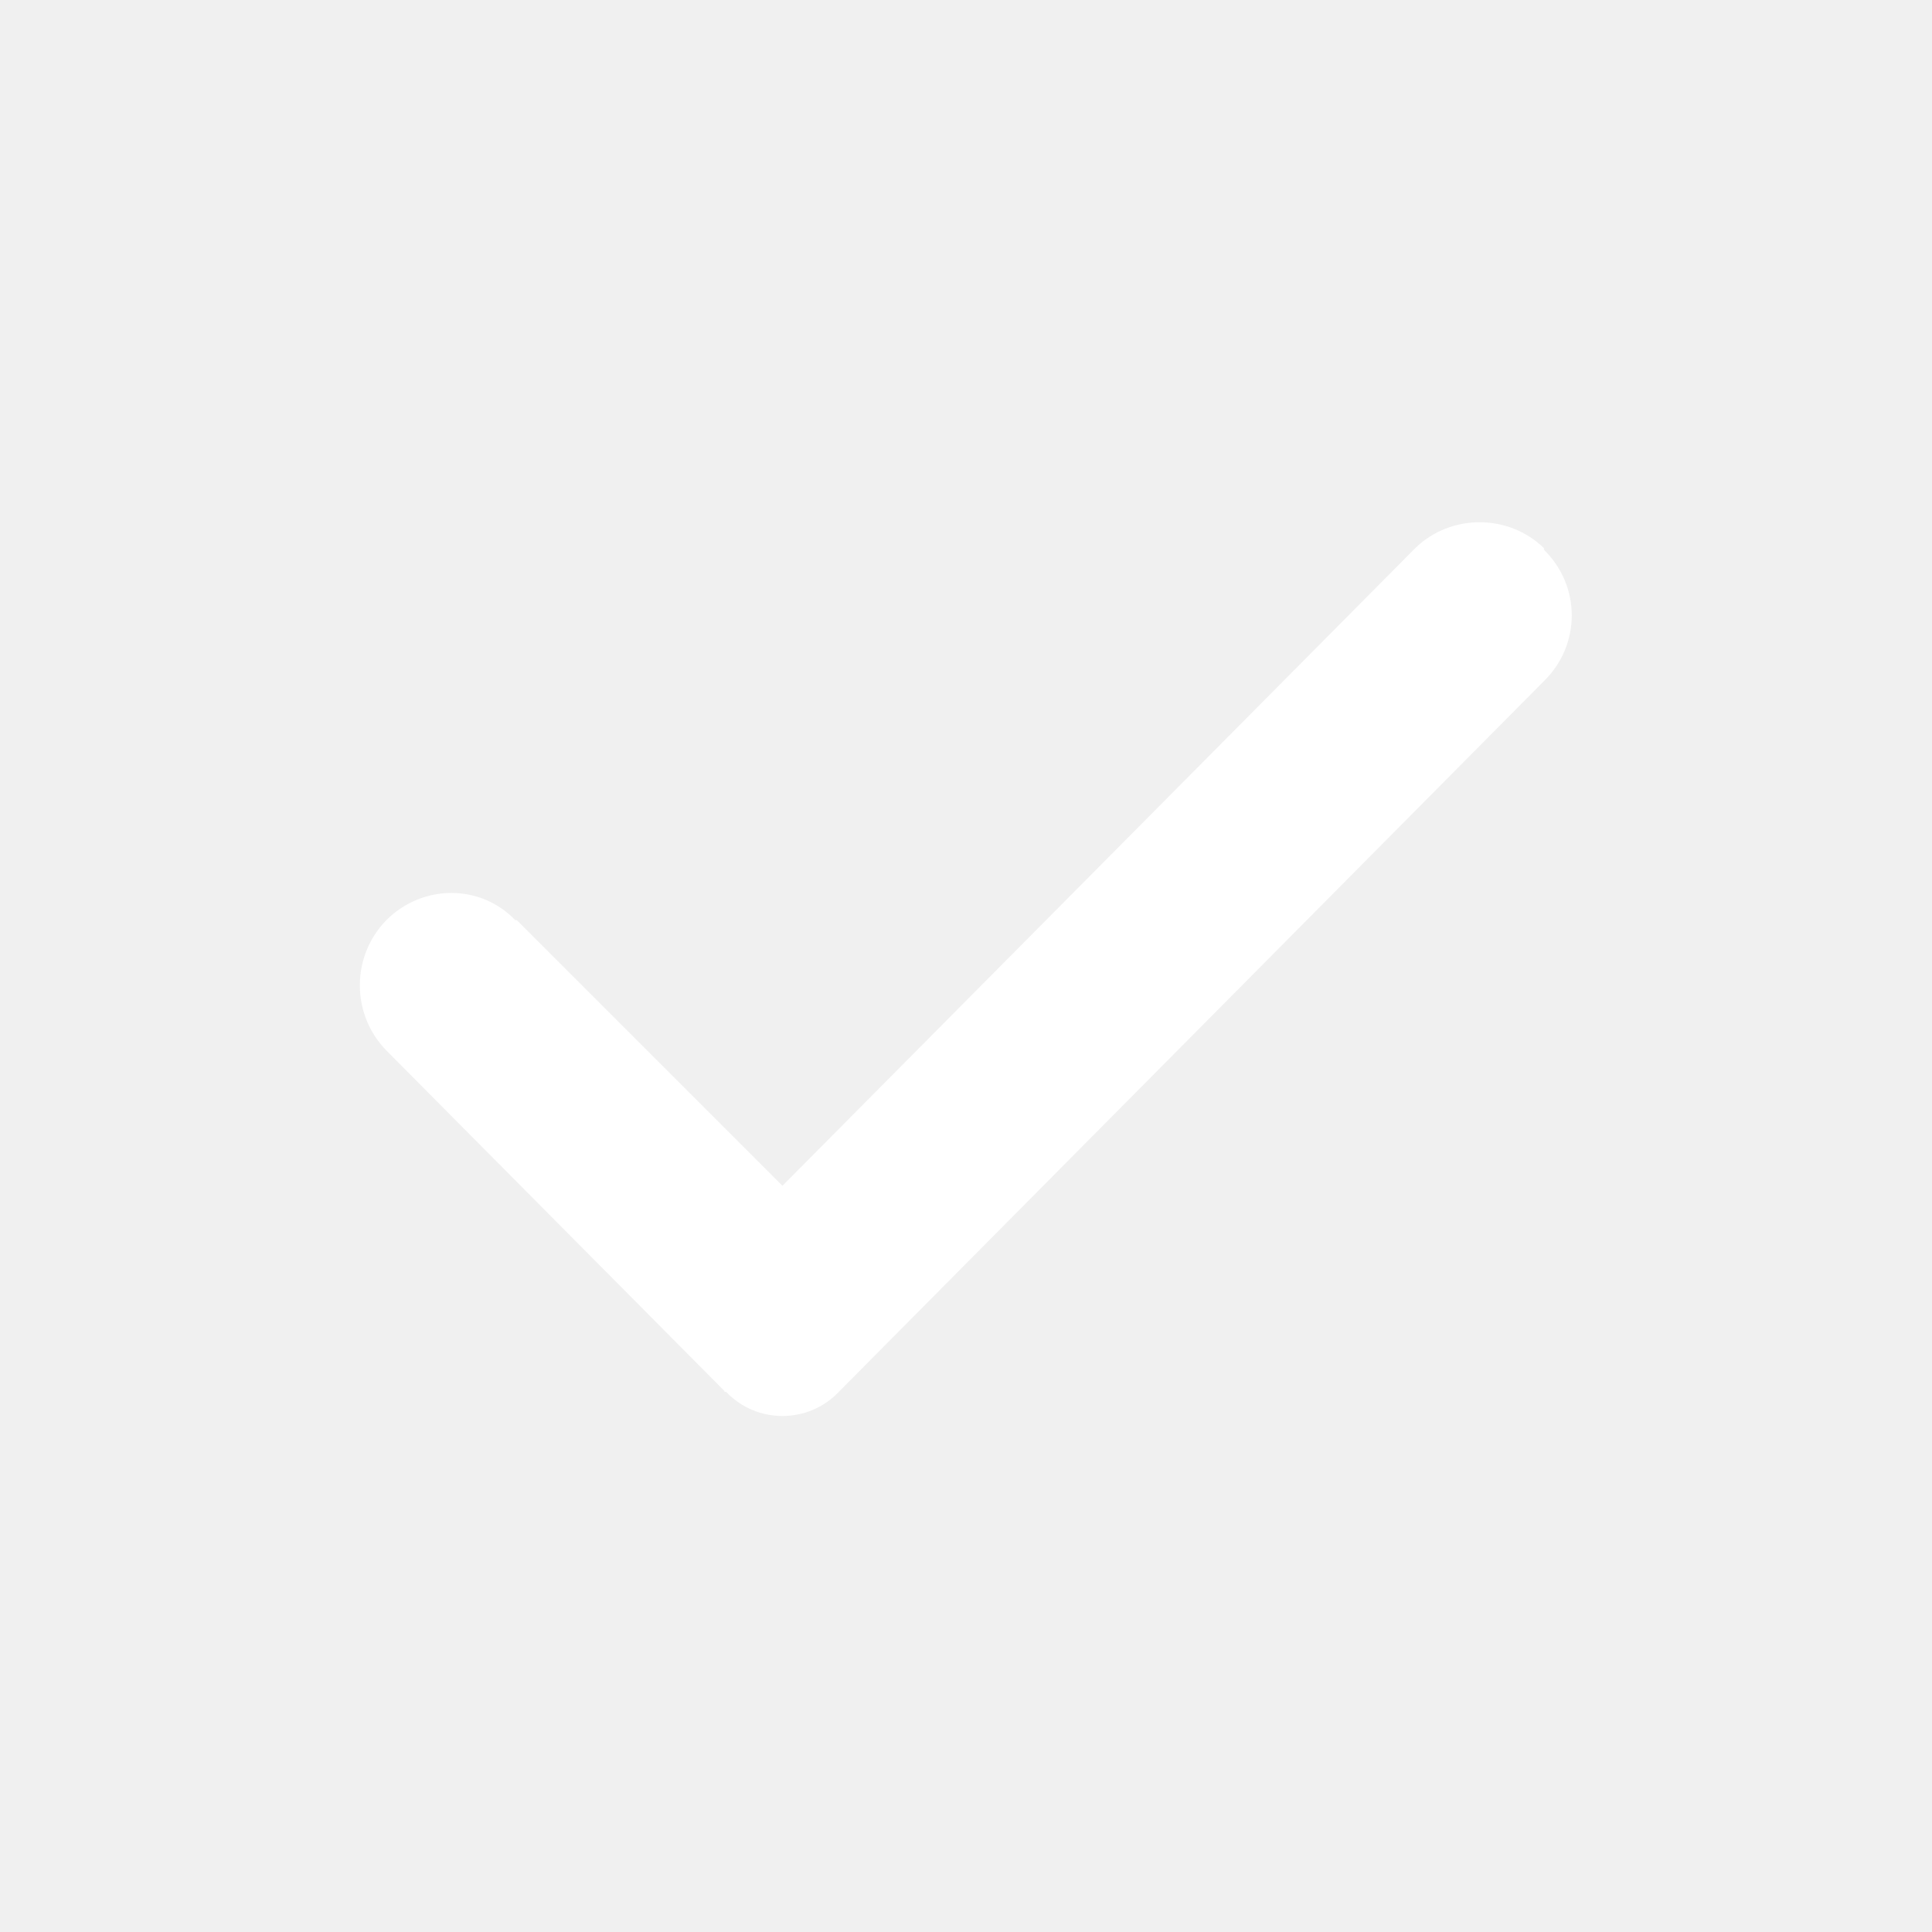
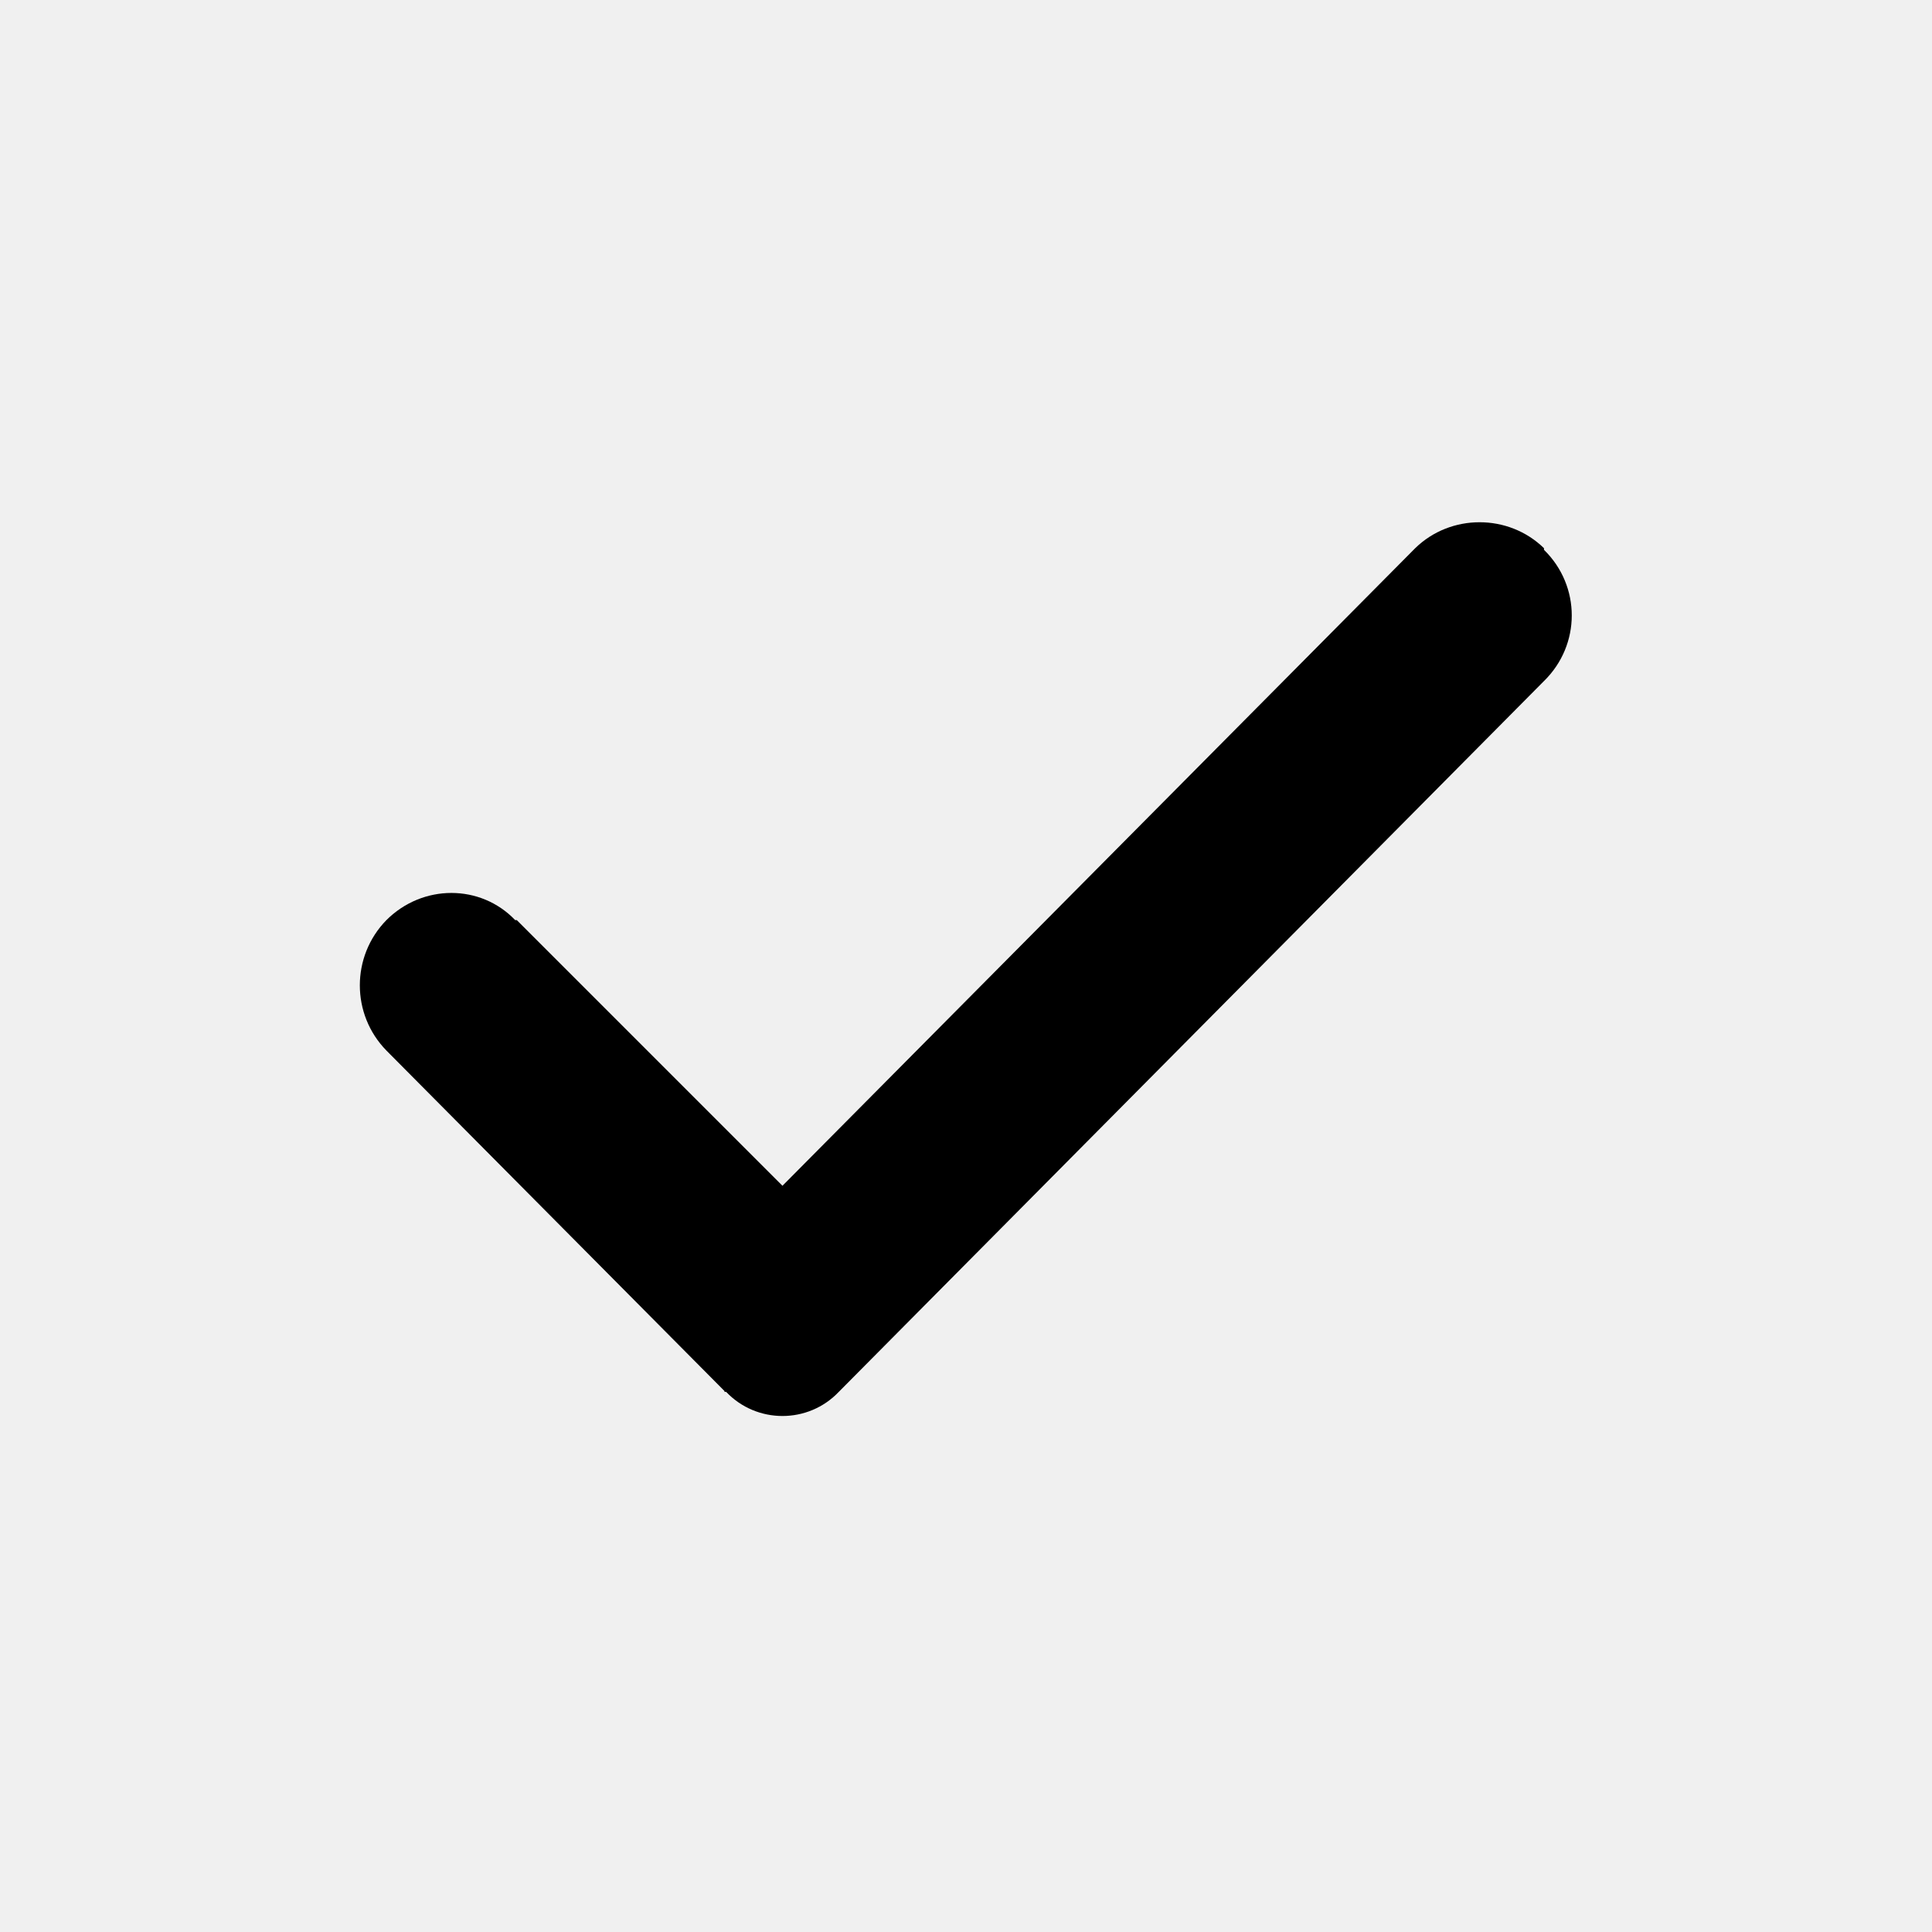
<svg xmlns="http://www.w3.org/2000/svg" width="24" height="24">
-   <path fill="#fff" fill-rule="nonzero" d="M9 17.28l-4.2-4.23c-.44-.45-.44-1.17 0-1.62.45-.45 1.17-.45 1.6 0 0 0 .02 0 .02 0l3.3 3.3 7.86-7.92c.44-.43 1.16-.43 1.6 0 0 0 0 0 0 .02.46.45.46 1.18 0 1.63l-8.76 8.83c-.38.4-1.02.4-1.4 0 0 0 0 0-.02 0z" />
+   <path d="M9 17.28l-4.2-4.23c-.44-.45-.44-1.17 0-1.62.45-.45 1.17-.45 1.6 0 0 0 .02 0 .02 0l3.3 3.3 7.86-7.92c.44-.43 1.16-.43 1.6 0 0 0 0 0 0 .02.46.45.46 1.18 0 1.63l-8.76 8.83c-.38.4-1.02.4-1.4 0 0 0 0 0-.02 0z" />
</svg>
